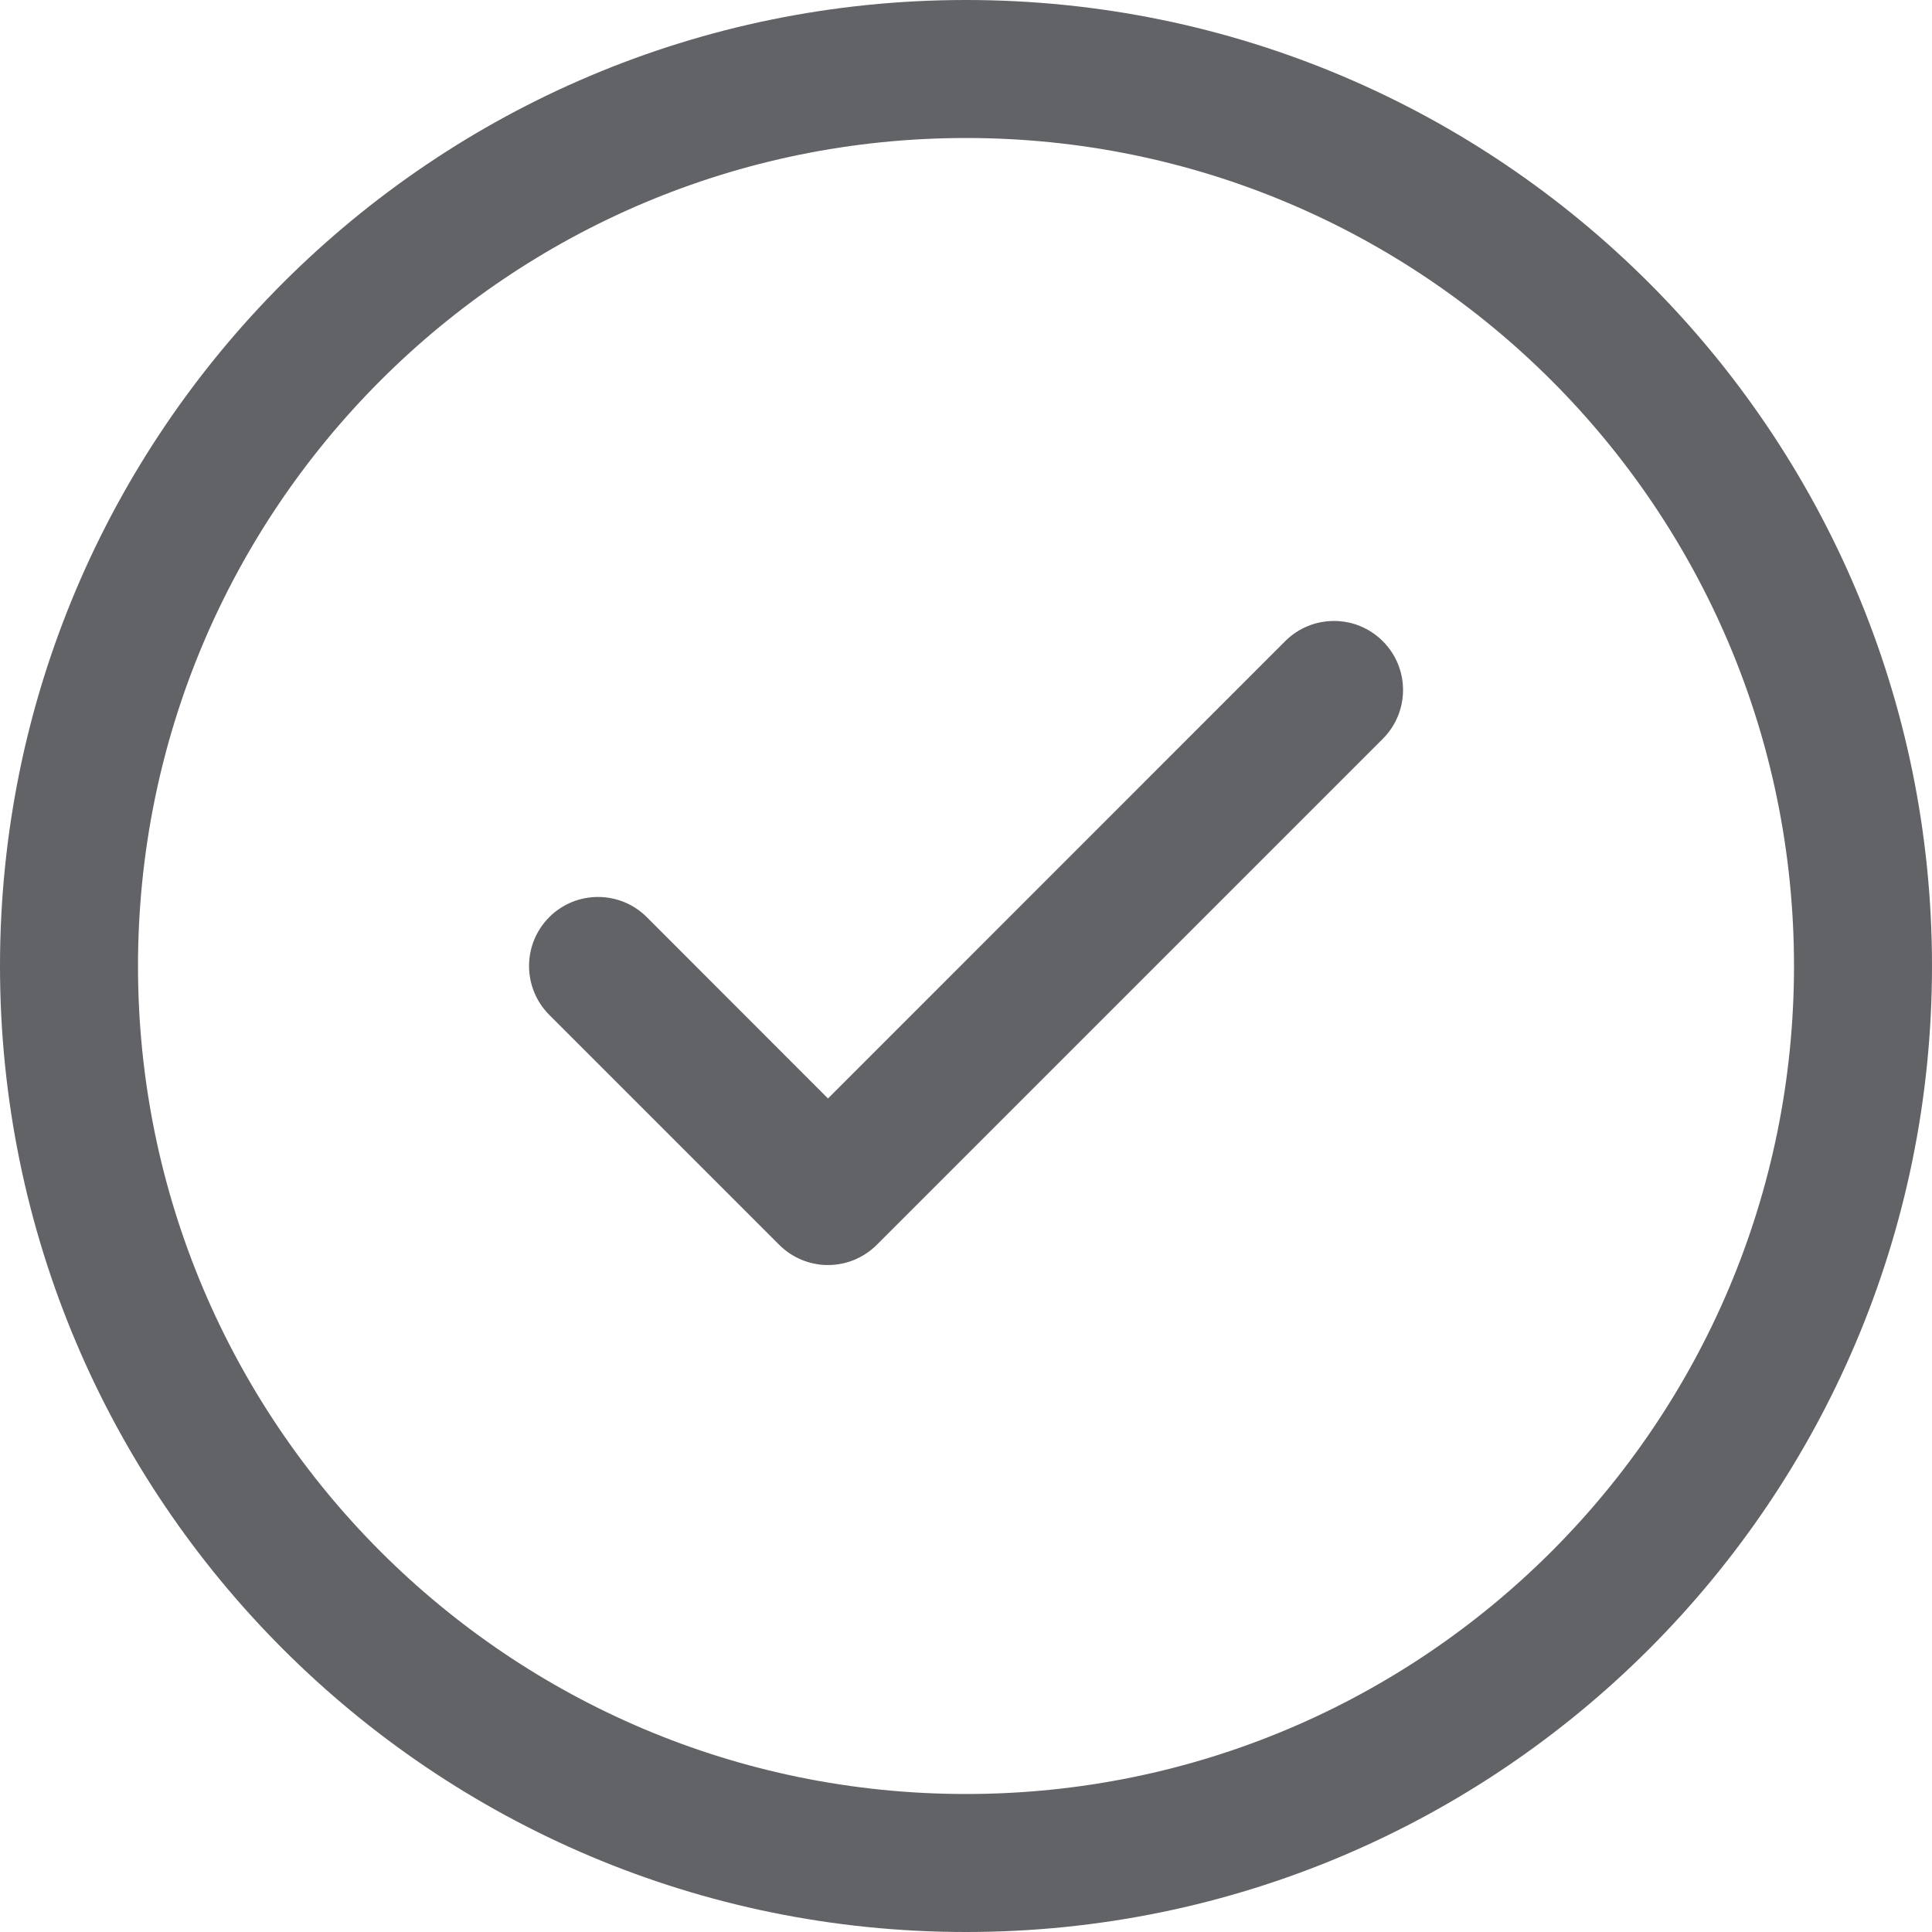
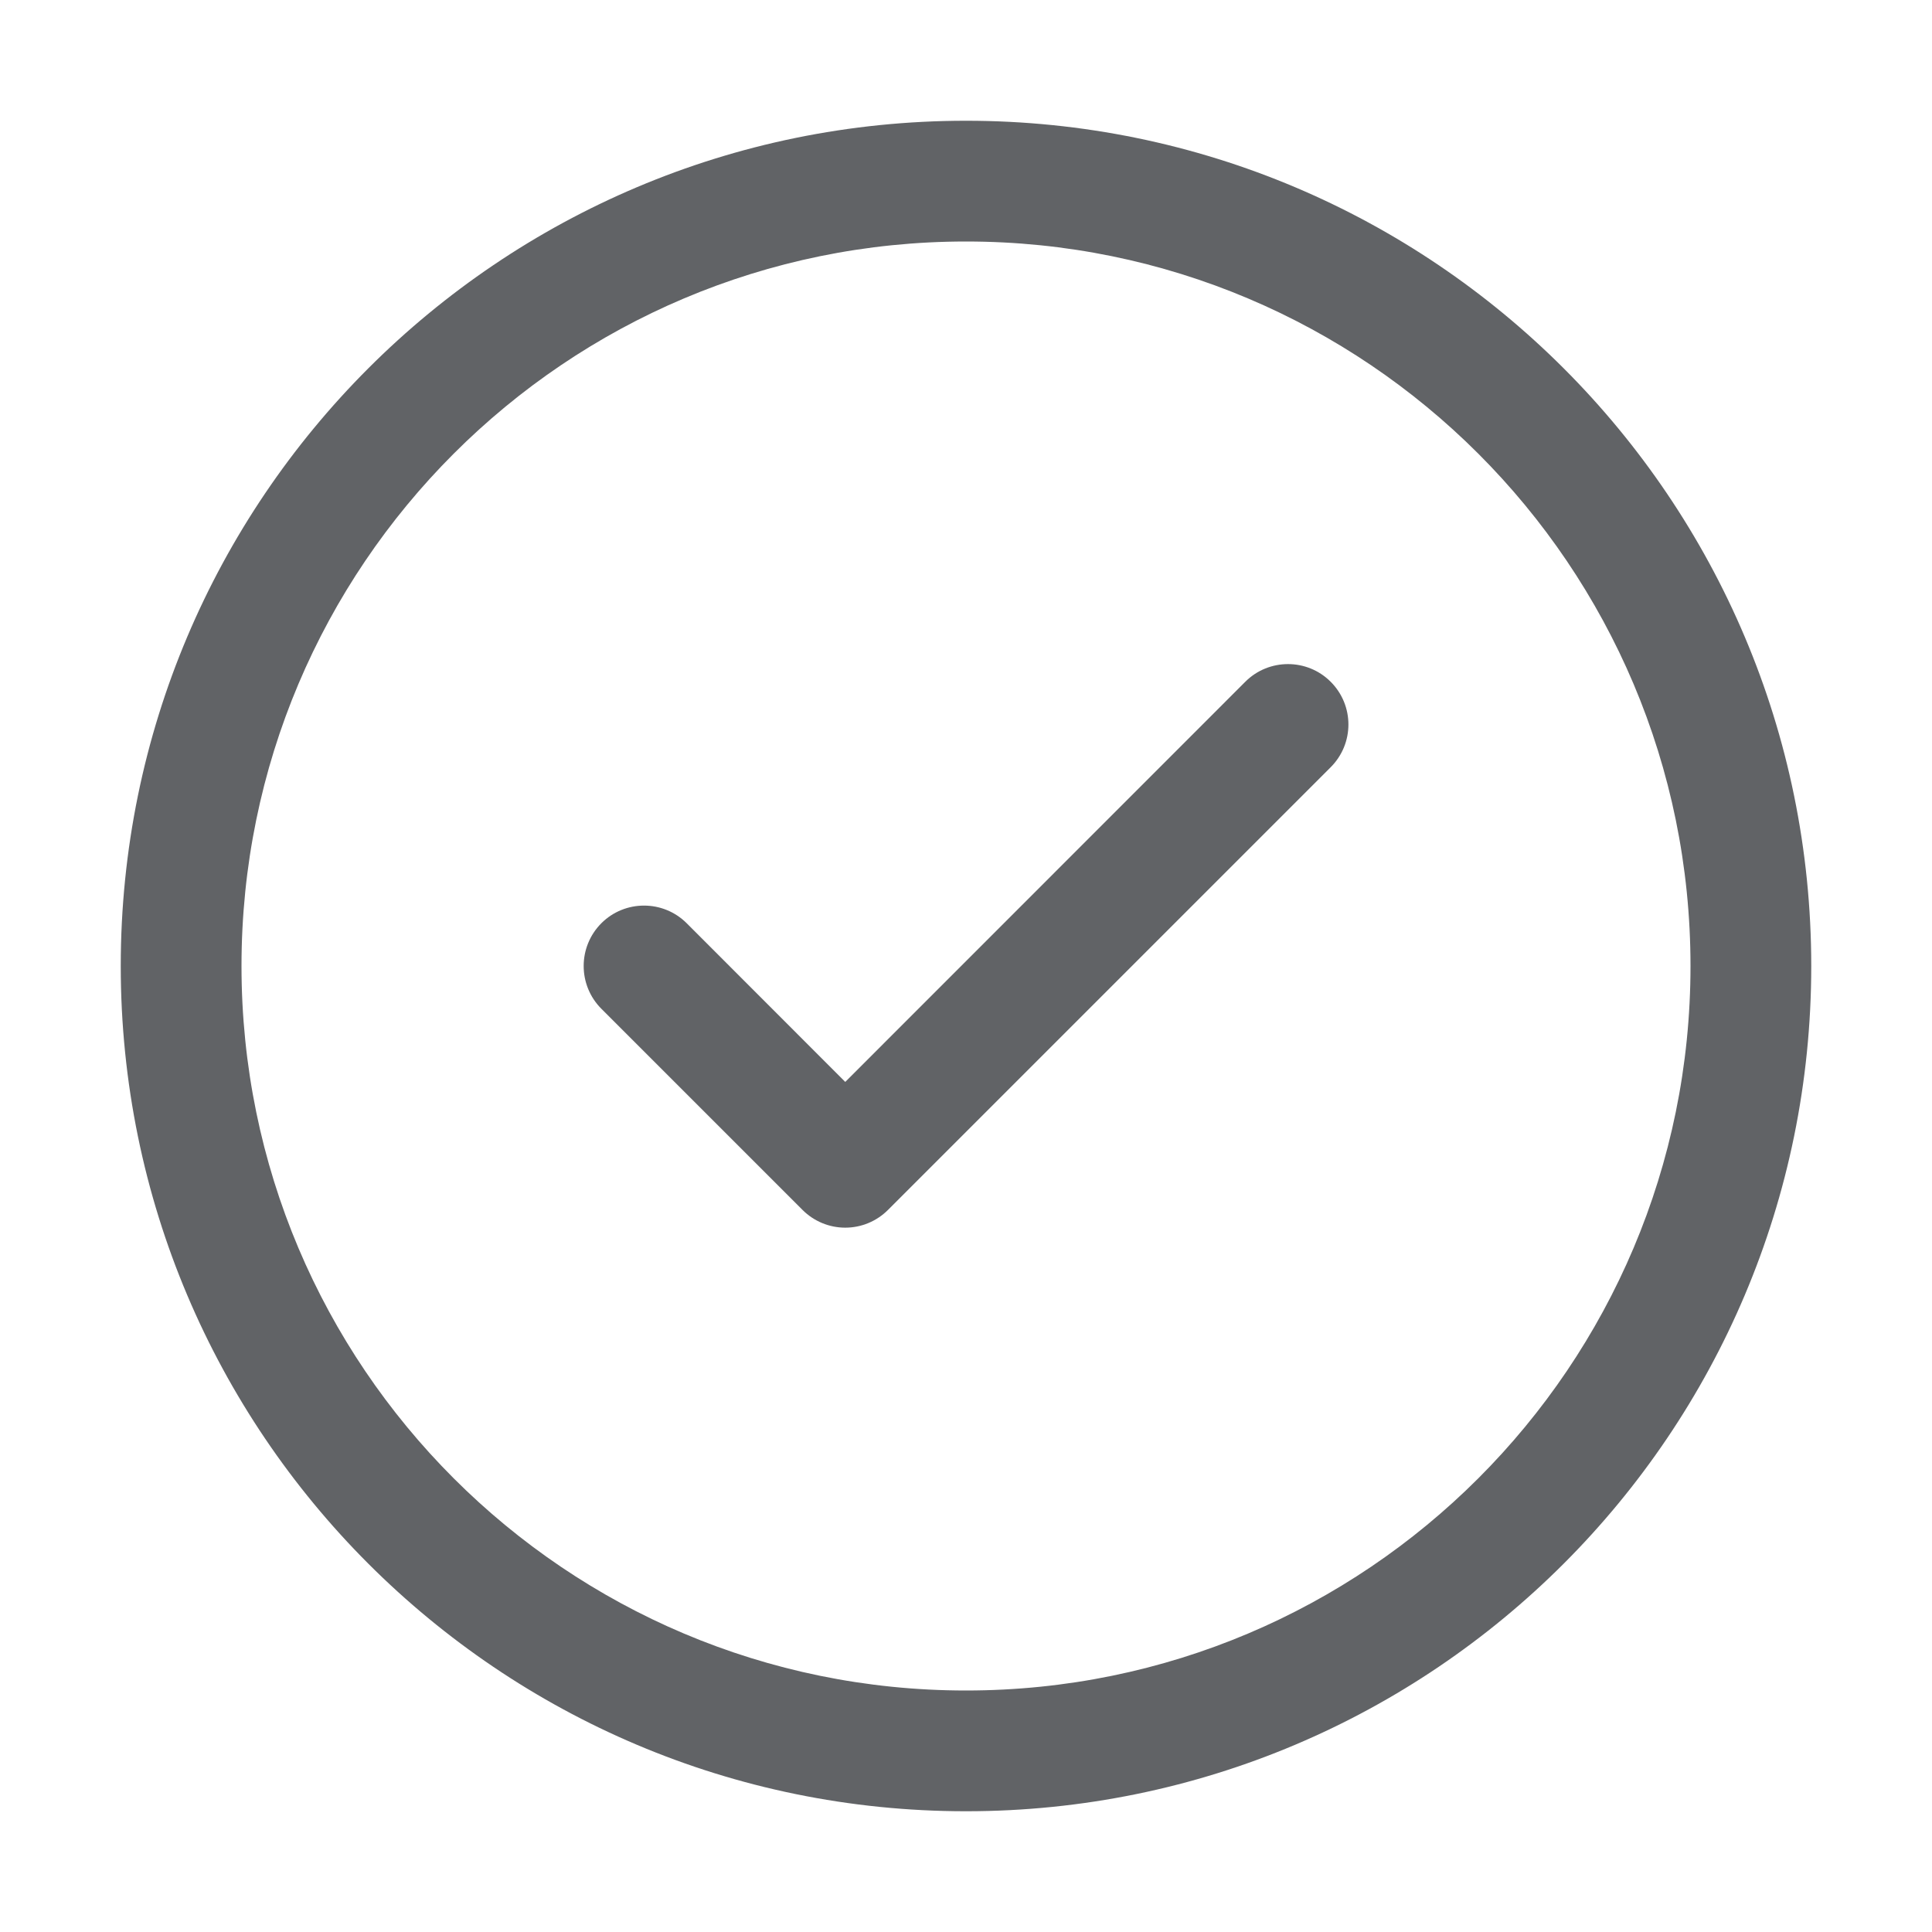
- <svg xmlns="http://www.w3.org/2000/svg" width="14" height="14" viewBox="0 0 14 14" fill="none">
-   <path d="M10.02 5.354C10.216 5.158 10.216 4.842 10.02 4.646C9.825 4.451 9.508 4.451 9.313 4.646L6 7.96L4.687 6.646C4.492 6.451 4.175 6.451 3.98 6.646C3.785 6.842 3.785 7.158 3.98 7.354L5.646 9.02C5.74 9.114 5.867 9.167 6 9.167C6.133 9.167 6.26 9.114 6.354 9.02L10.02 5.354Z" fill="#616366" />
-   <path fill-rule="evenodd" clip-rule="evenodd" d="M7 0C3.134 0 0 3.134 0 7C0 10.866 3.134 14 7 14C10.866 14 14 10.866 14 7C14 3.134 10.866 0 7 0ZM1 7C1 3.686 3.686 1 7 1C10.314 1 13 3.686 13 7C13 10.314 10.314 13 7 13C3.686 13 1 10.314 1 7Z" fill="#616366" />
+ <svg xmlns="http://www.w3.org/2000/svg" width="16" height="16" viewBox="0 0 16 16" fill="none">
+   <path d="M11.02 6.354C11.216 6.158 11.216 5.842 11.02 5.646C10.825 5.451 10.508 5.451 10.313 5.646L7 8.96L5.687 7.646C5.492 7.451 5.175 7.451 4.98 7.646C4.785 7.842 4.785 8.158 4.98 8.354L6.646 10.02C6.74 10.114 6.867 10.167 7 10.167C7.133 10.167 7.26 10.114 7.354 10.02L11.02 6.354Z" fill="#616366" />
+   <path fill-rule="evenodd" clip-rule="evenodd" d="M8 1C4.134 1 1 4.134 1 8C1 11.866 4.134 15 8 15C11.866 15 15 11.866 15 8C15 4.134 11.866 1 8 1ZM2 8C2 4.686 4.686 2 8 2C11.314 2 14 4.686 14 8C14 11.314 11.314 14 8 14C4.686 14 2 11.314 2 8Z" fill="#616366" />
</svg>
